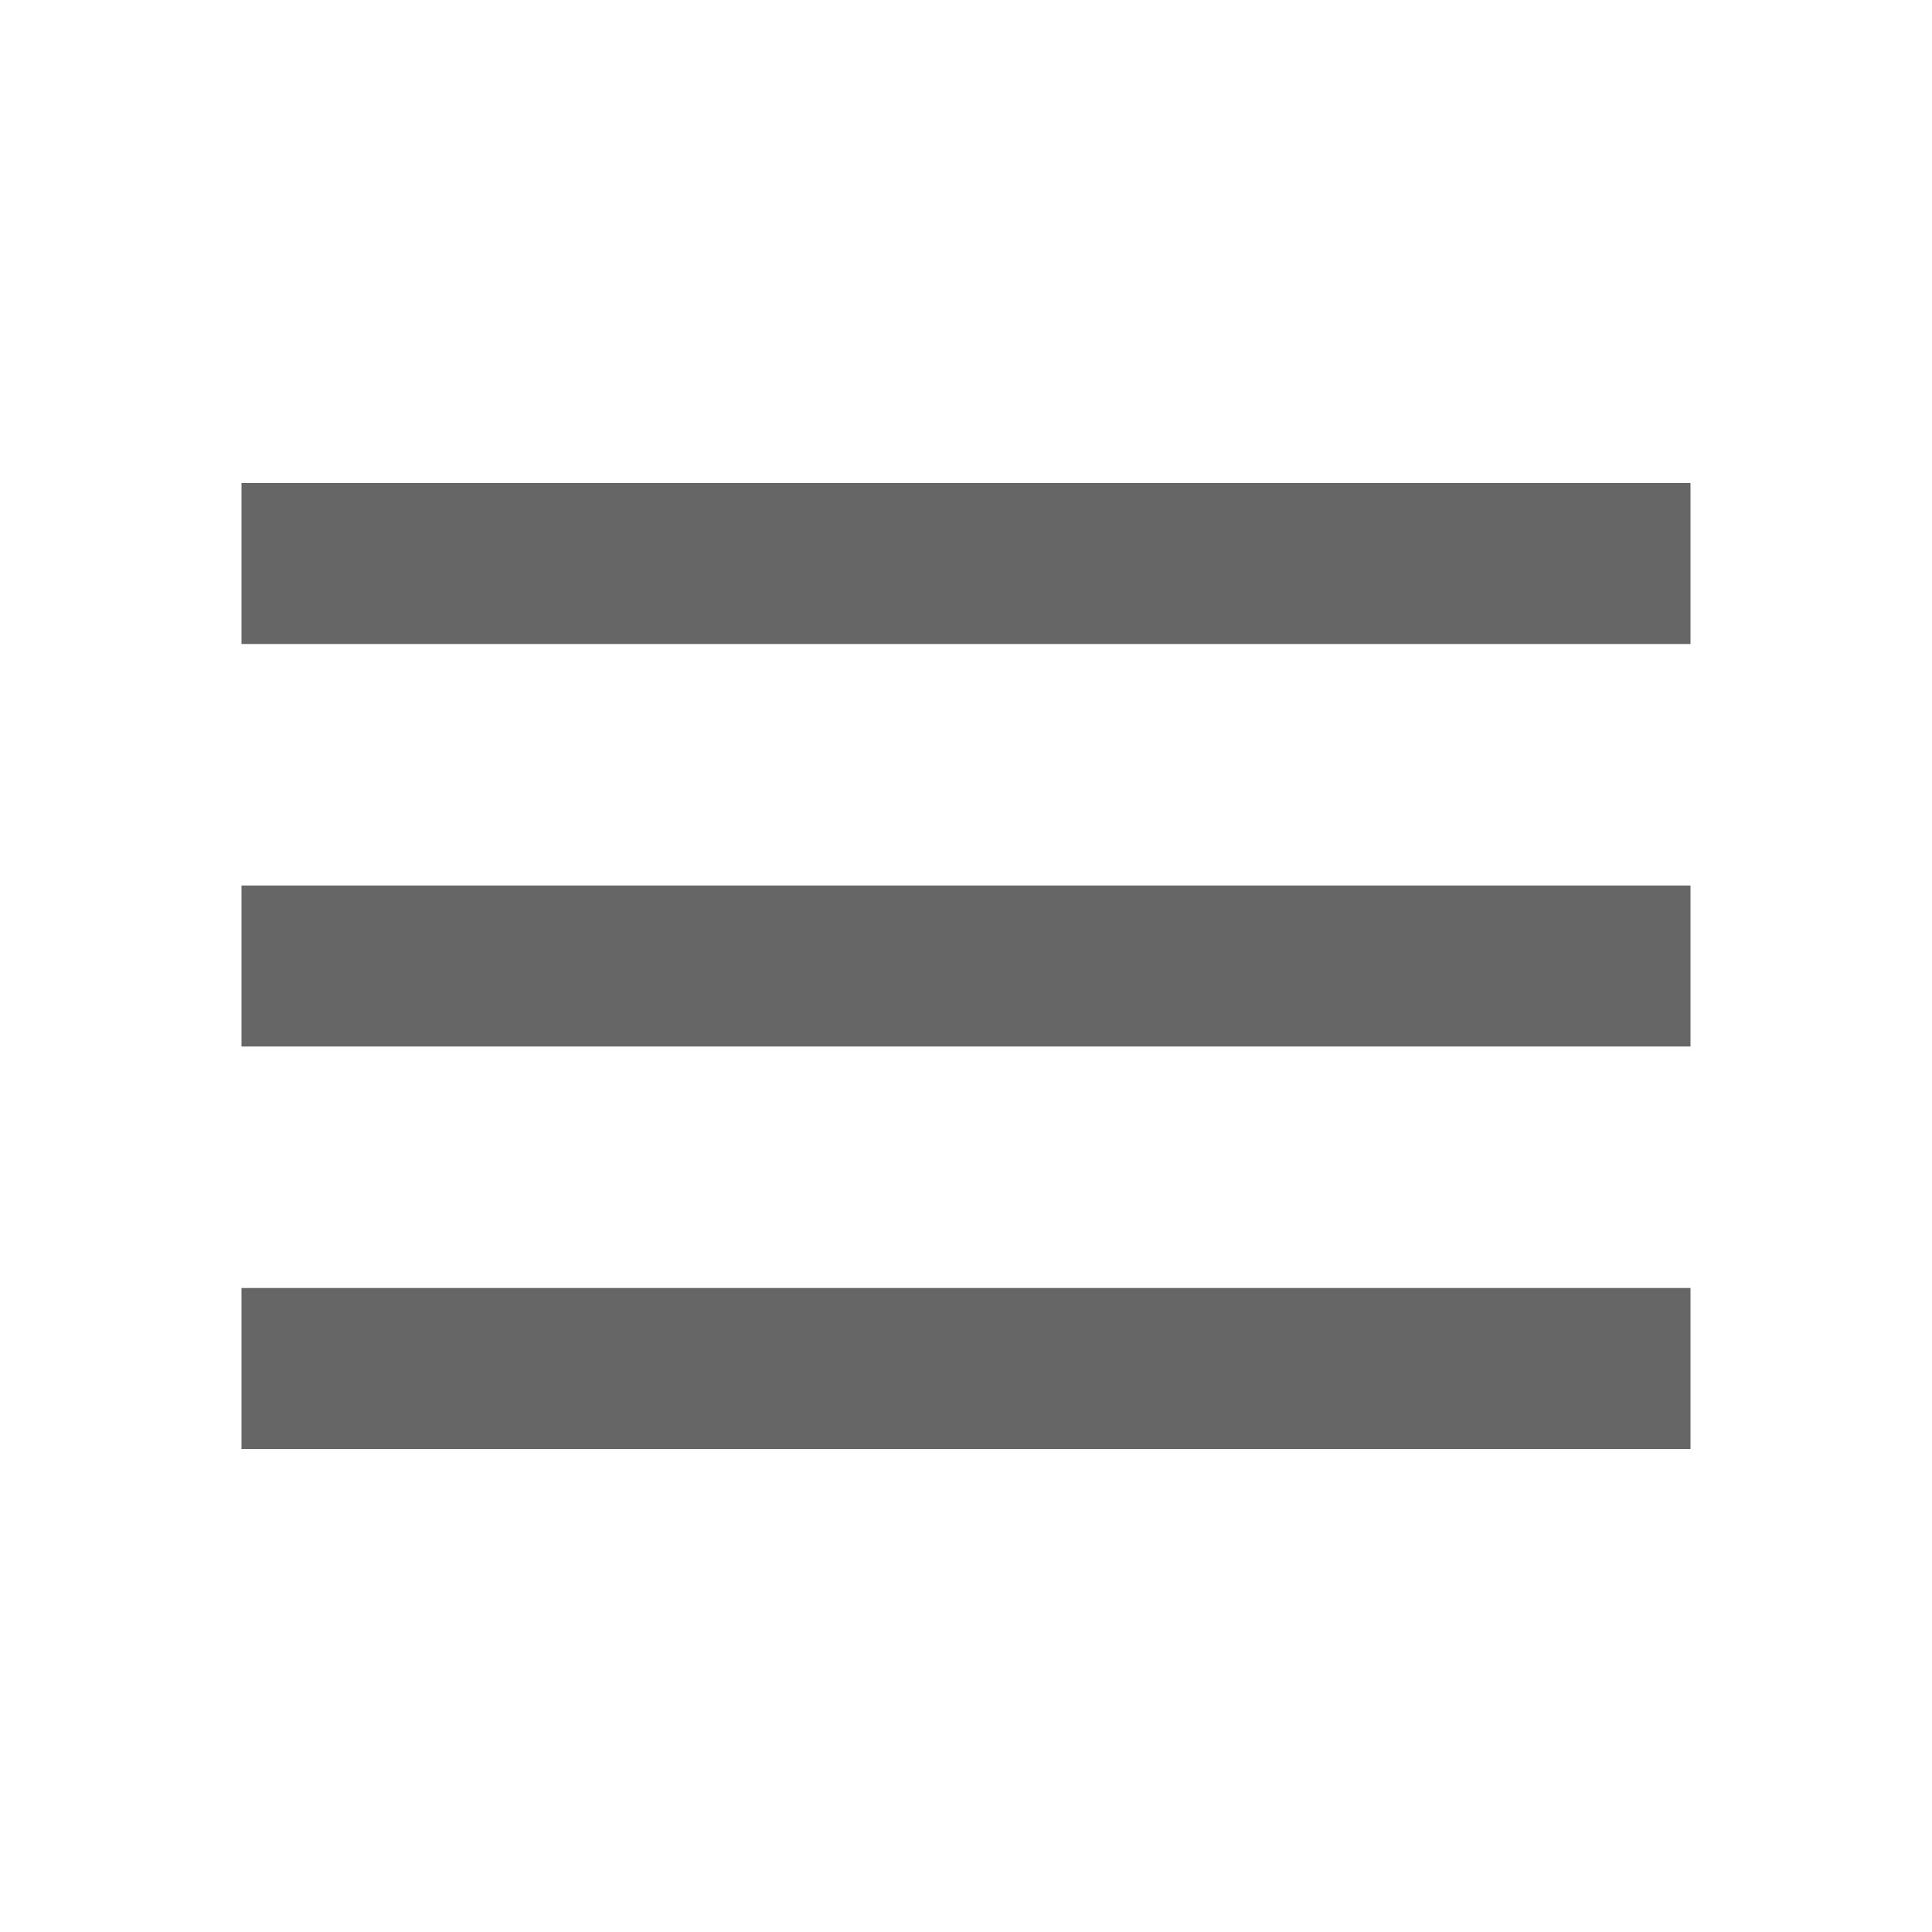
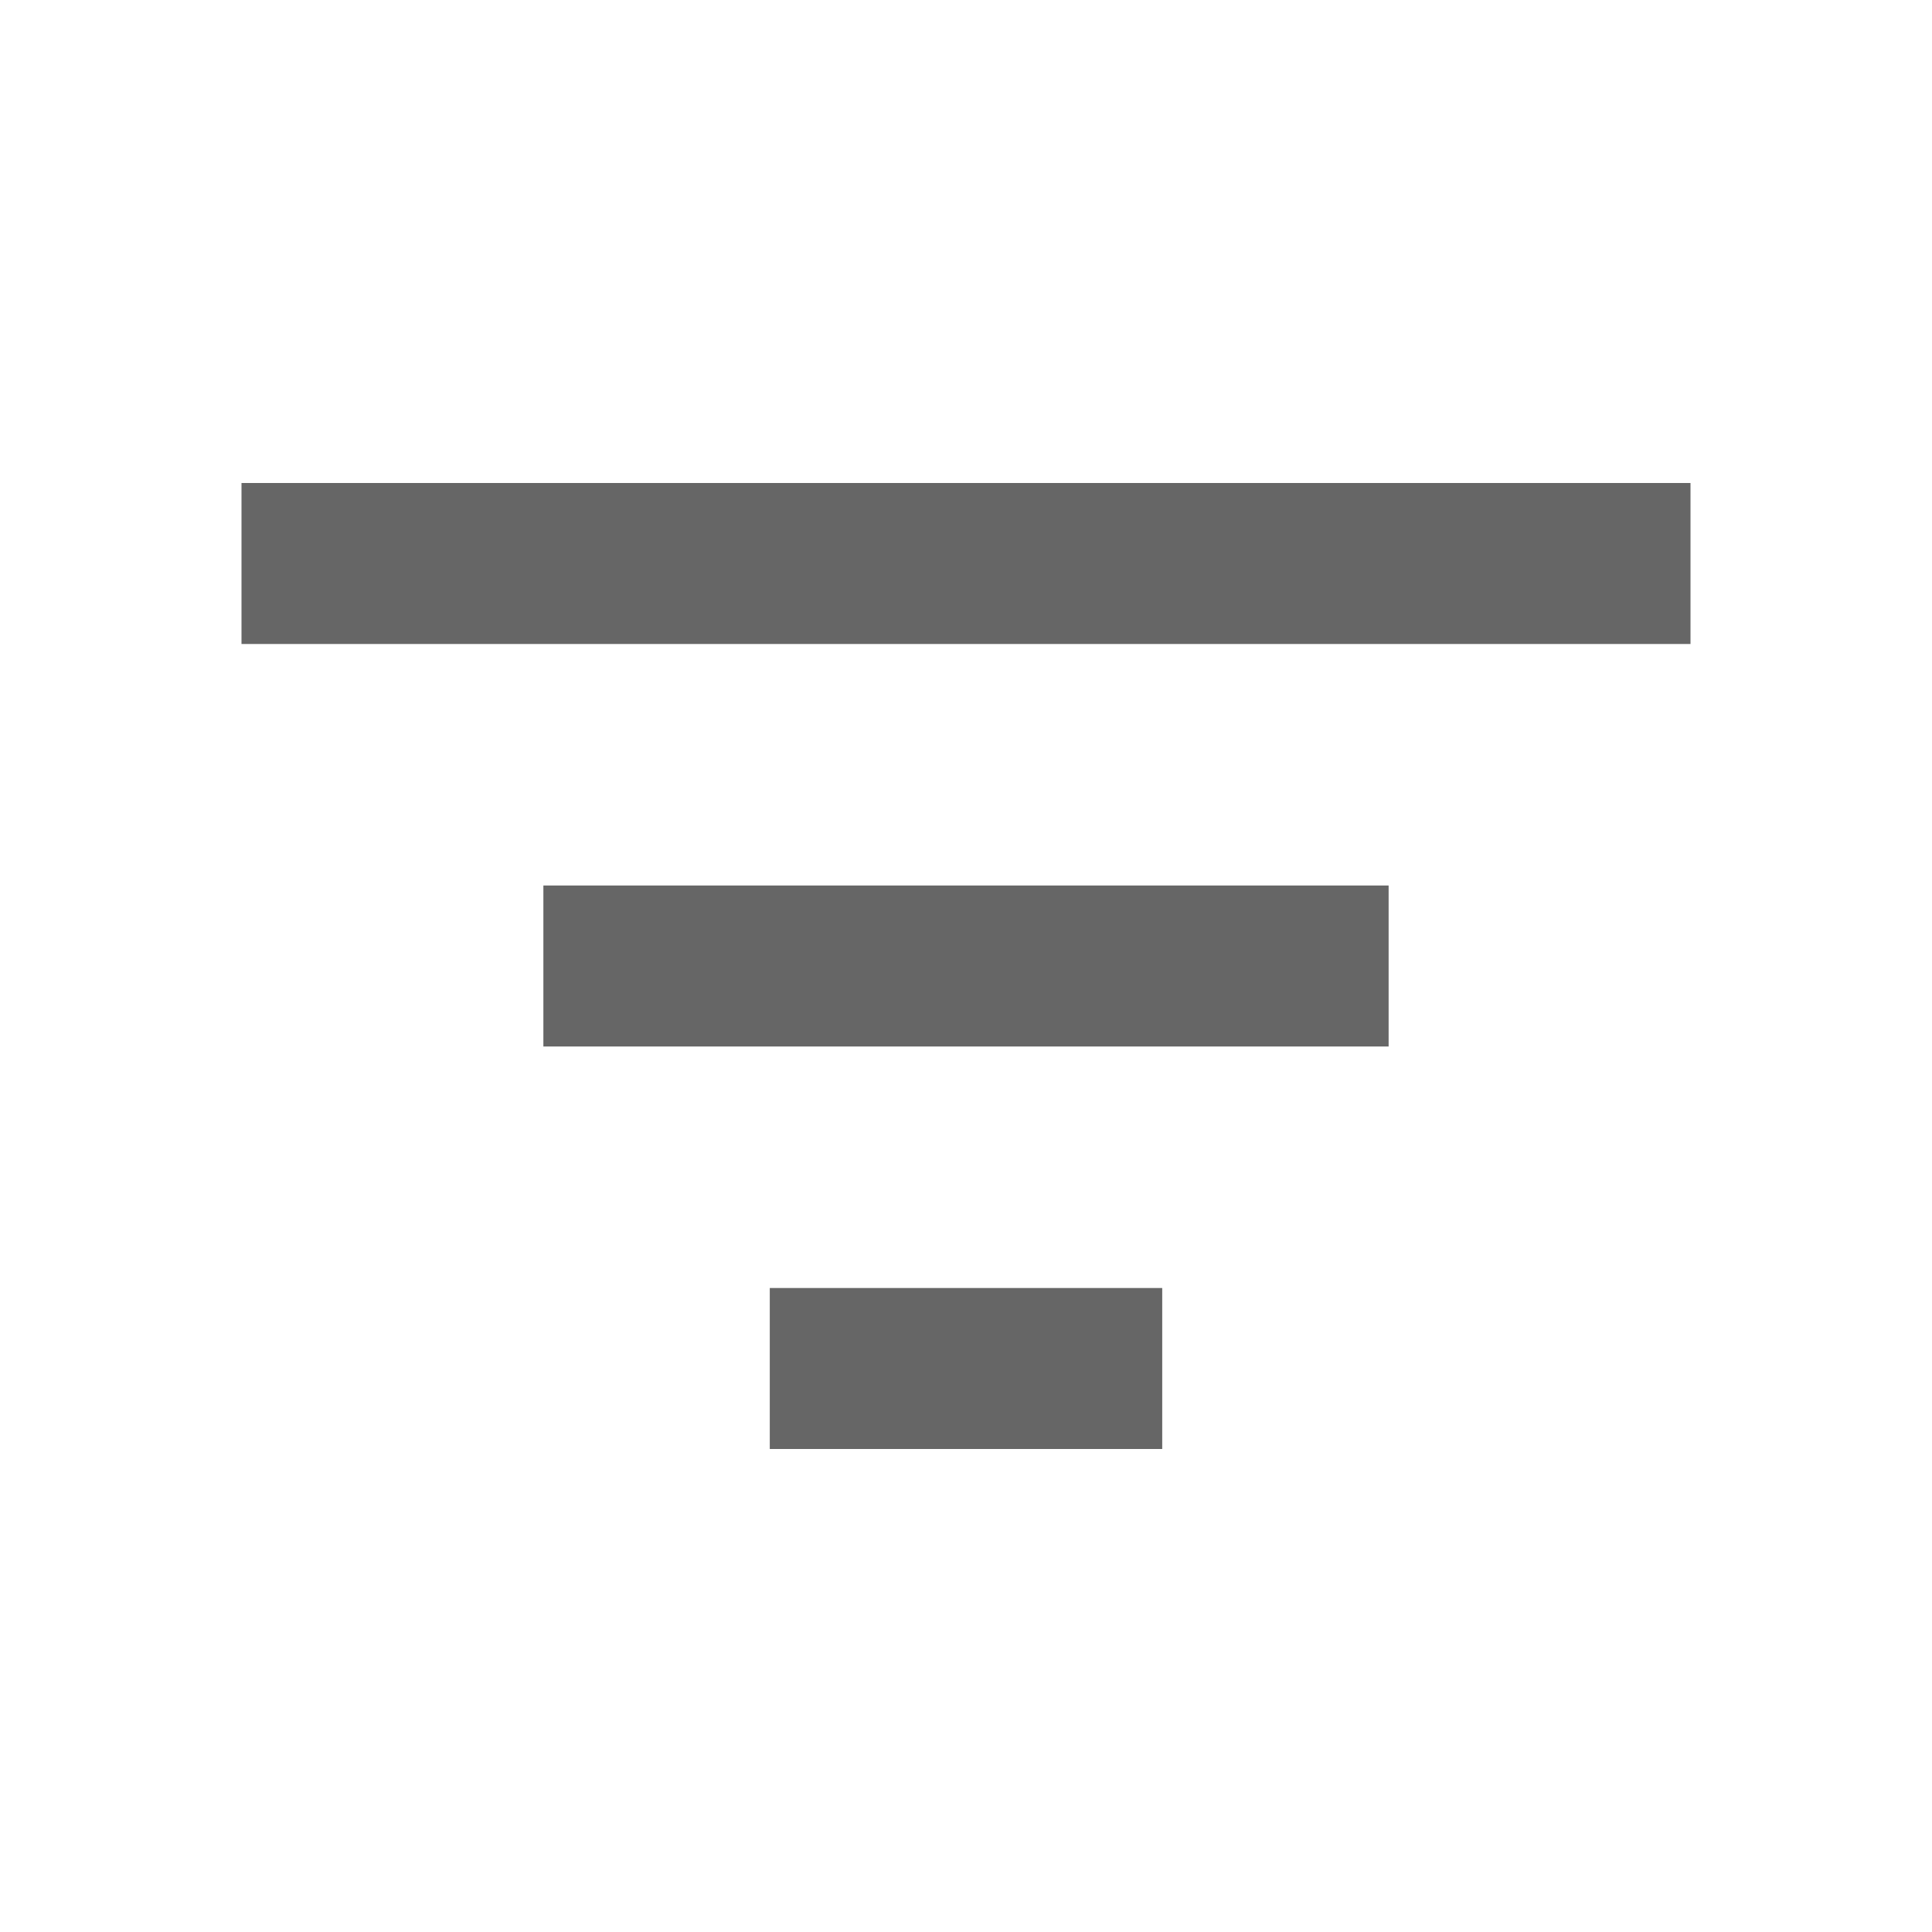
<svg xmlns="http://www.w3.org/2000/svg" viewBox="0 0 512 512" class="s-ion-icon" id="svg2" version="1.1" width="100%" height="100%">
  <defs id="defs8" />
-   <path d="M64 384h384v-42.666H64V384zm0-106.666h384v-42.667H64v42.667zM64 128v42.665h384V128H64z" id="path4" style="fill:#666666" />
+   <path d="M 204,384 H 308 V 341.334 H 204 Z M 144,277.334 H 368 V 234.667 H 144 Z M 64,128 v 42.665 H 448 V 128 Z" id="path4" style="fill:#666666" />
</svg>
